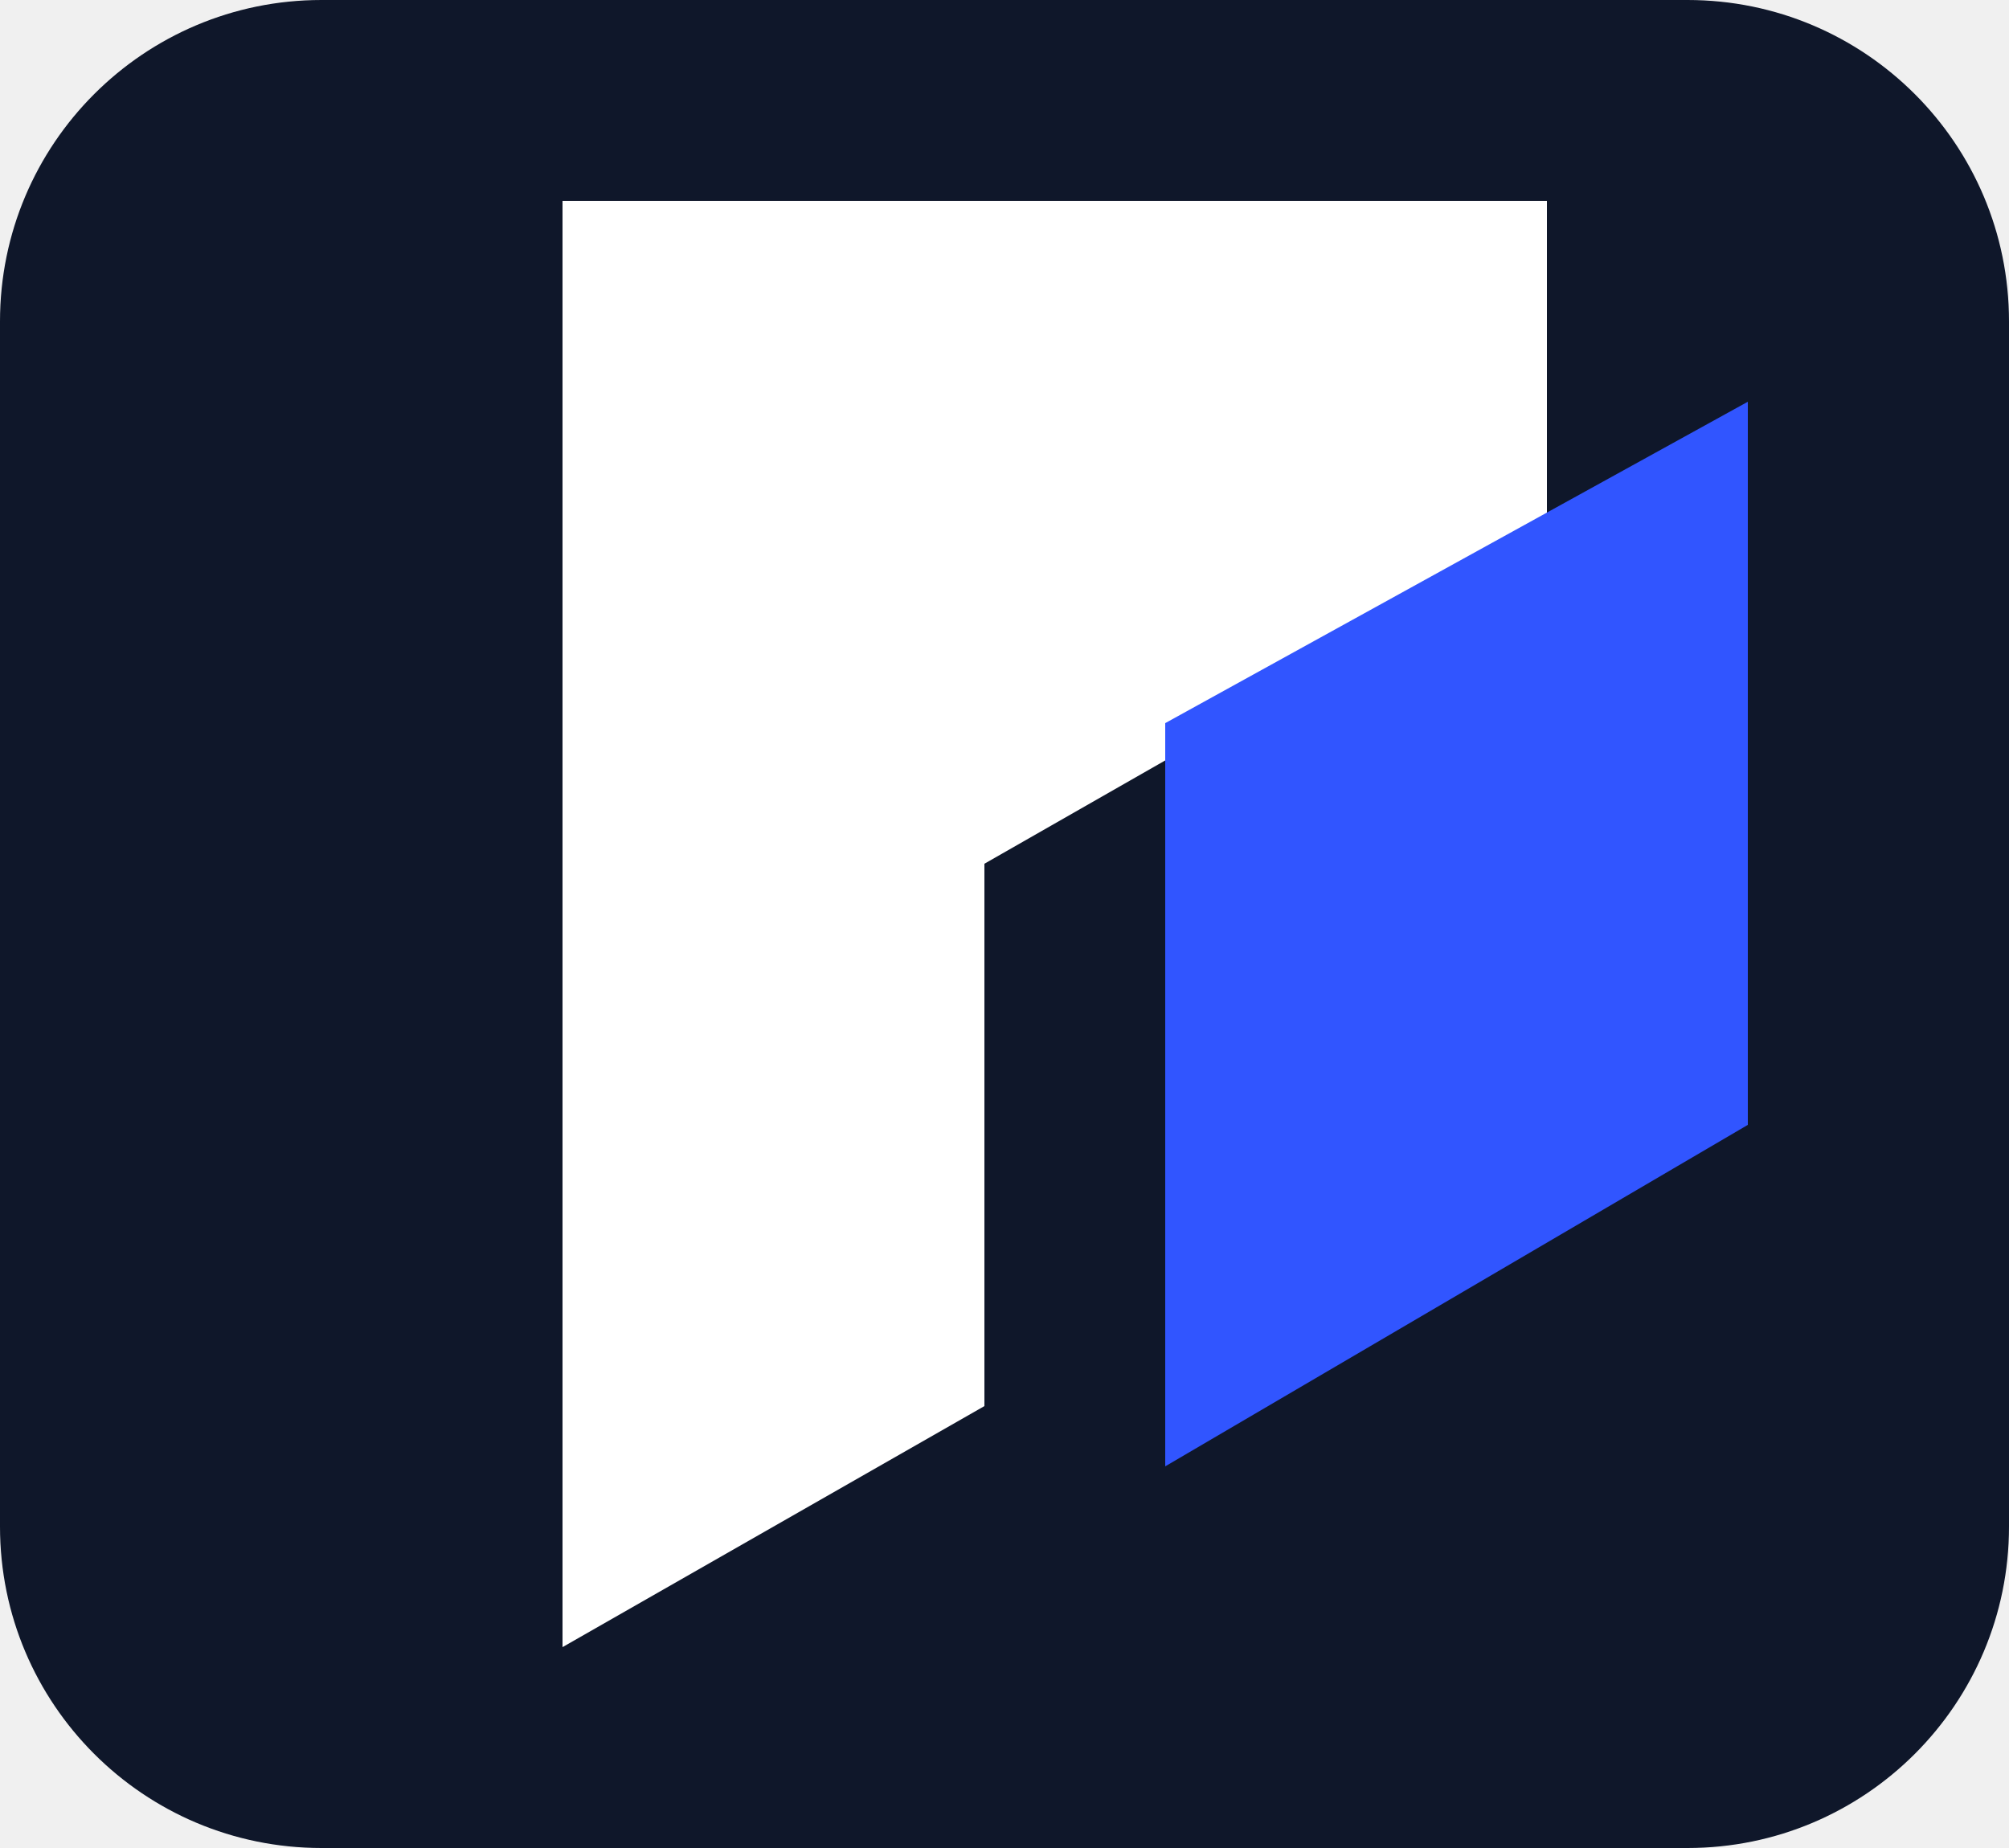
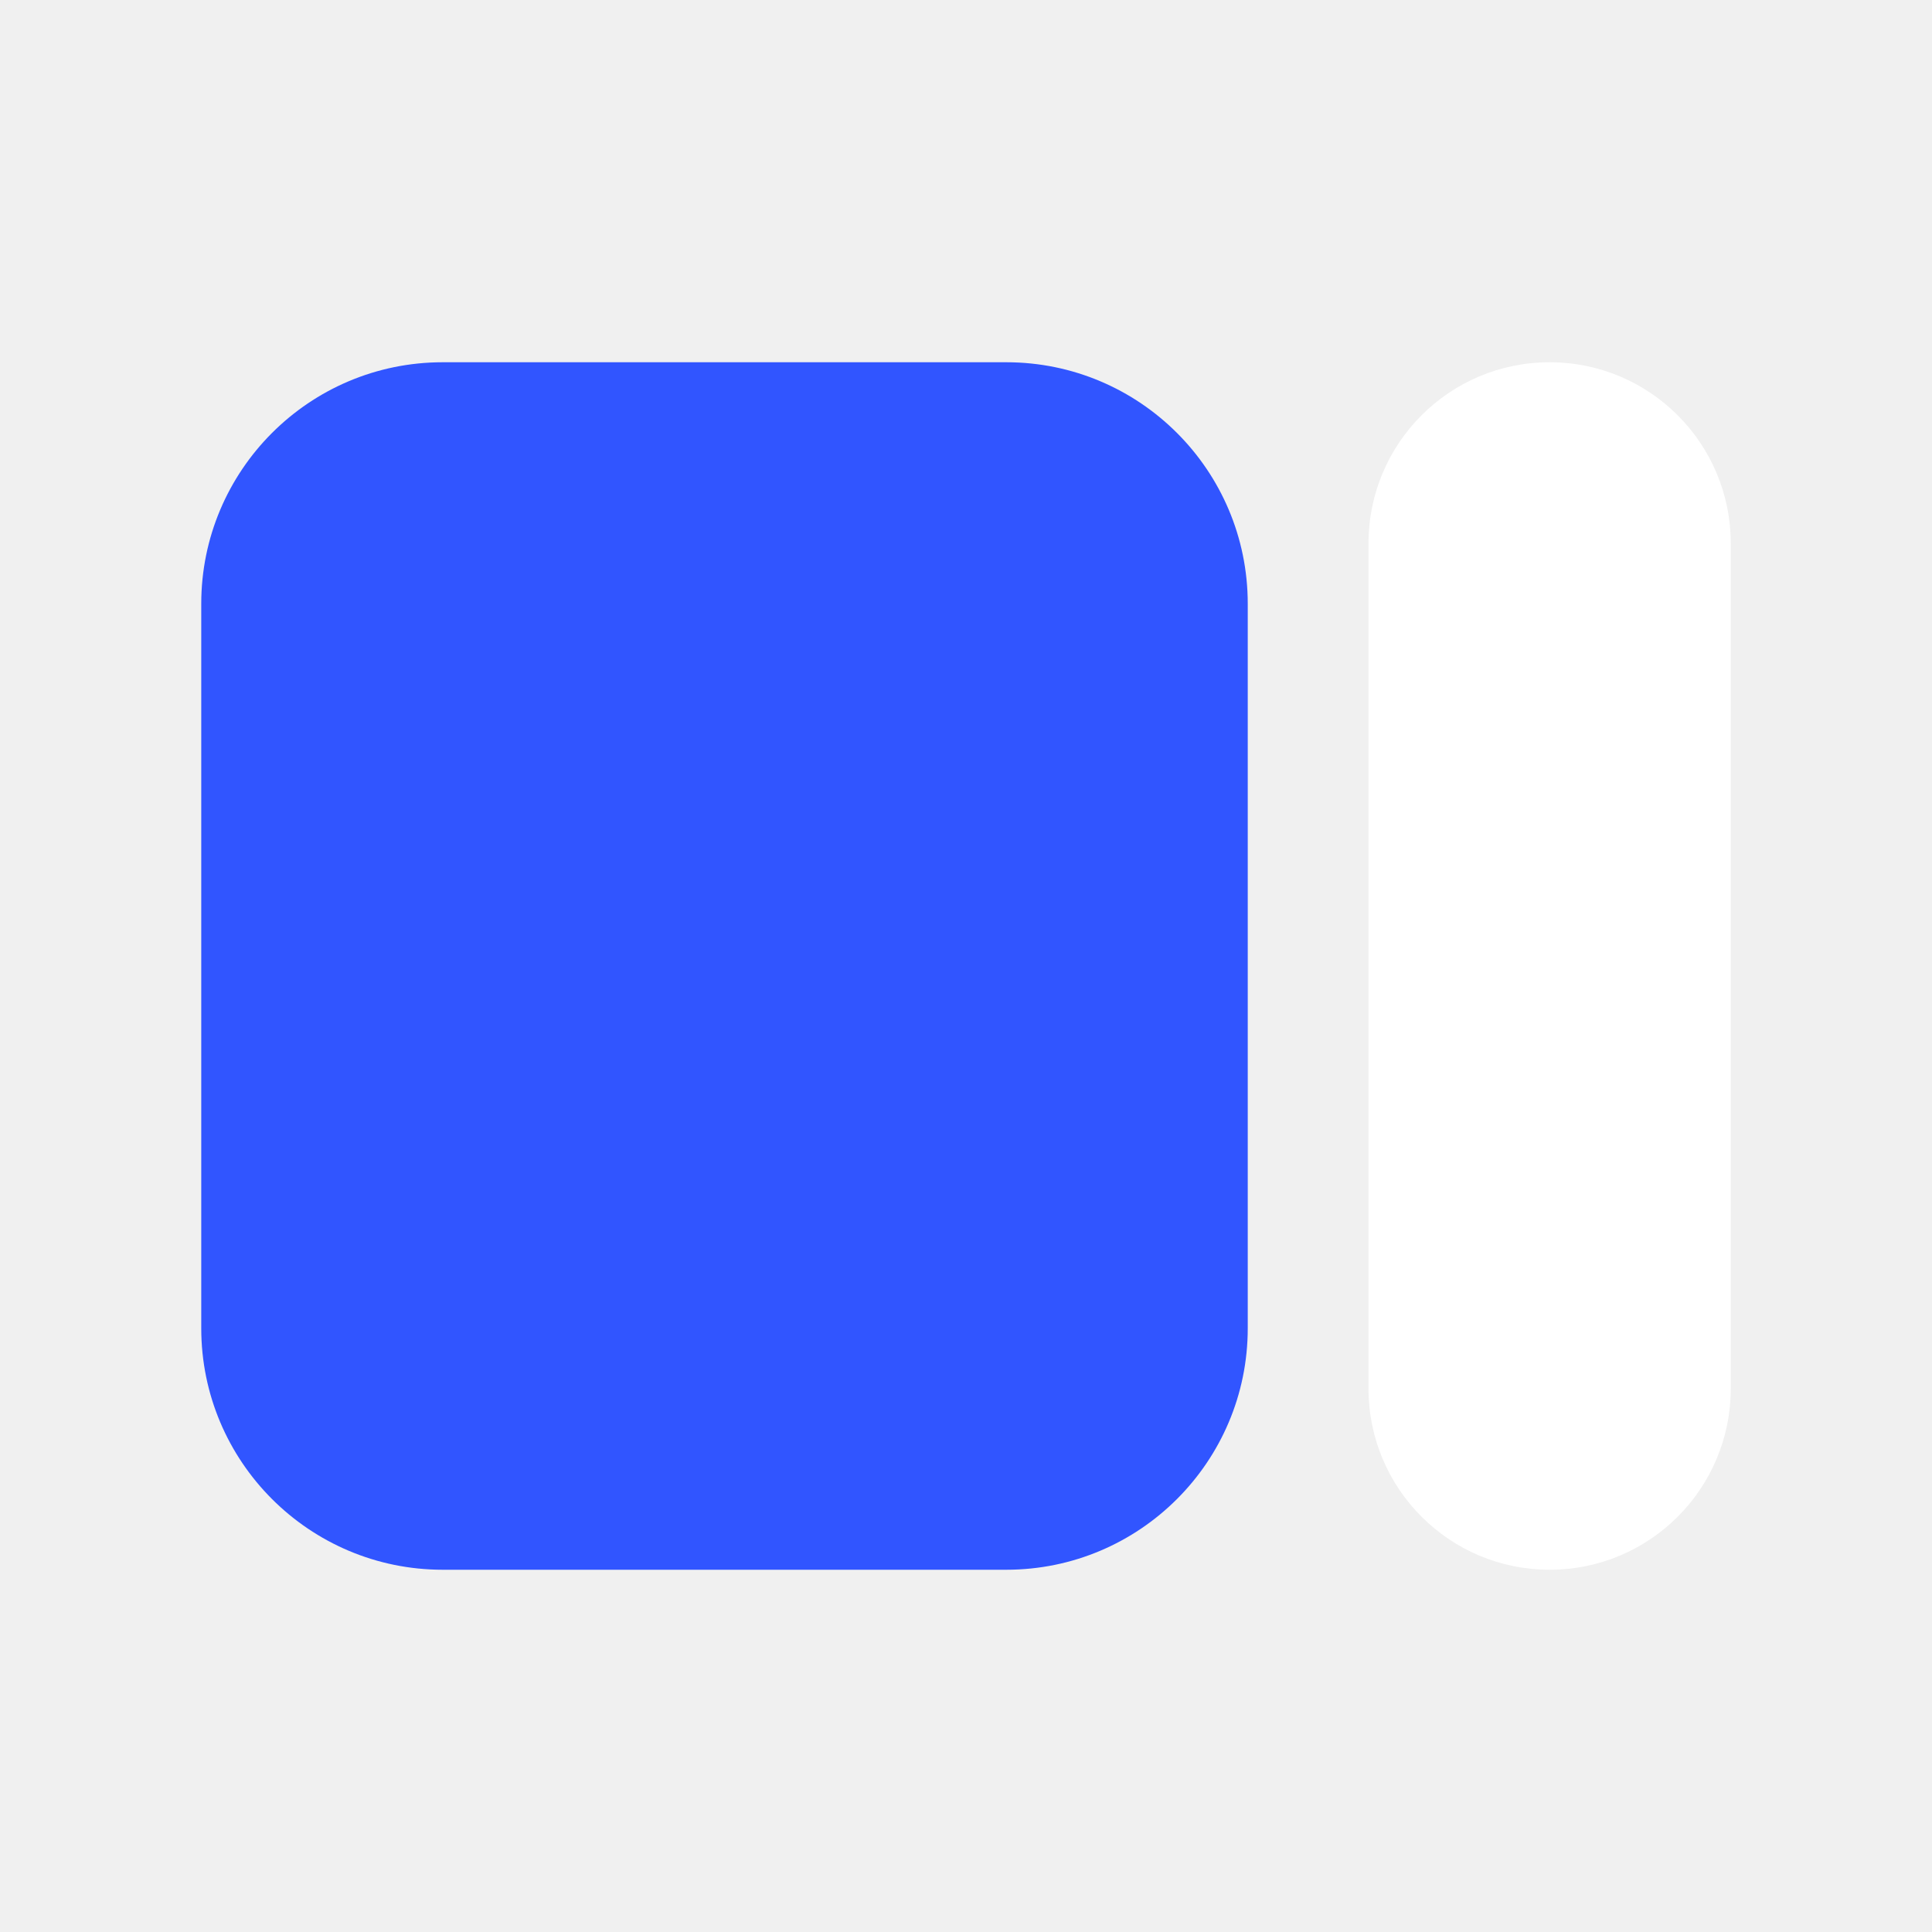
- <svg xmlns="http://www.w3.org/2000/svg" viewBox="0 0 200 184" role="img" aria-label="Sidecar symbol">
-   <rect width="200" height="184" rx="32" fill="#0F172A" />
-   <path d="M 56 20 L 154 20 L 154 54 L 98 86 L 98 140 L 56 164 Z" fill="#FFFFFF" />
-   <path d="M 116 72 L 174 40 L 174 112 L 116 146 Z" fill="#3155FF" />
+ <svg xmlns="http://www.w3.org/2000/svg" width="48" height="48" viewBox="0 0 48 48">
+   <rect x="5.00" y="9.00" width="26.00" height="30.00" rx="6.00" fill="#3155FF" />
+   <rect x="34.00" y="9.00" width="9.00" height="30.00" rx="4.50" fill="#FFFFFF" />
</svg>
